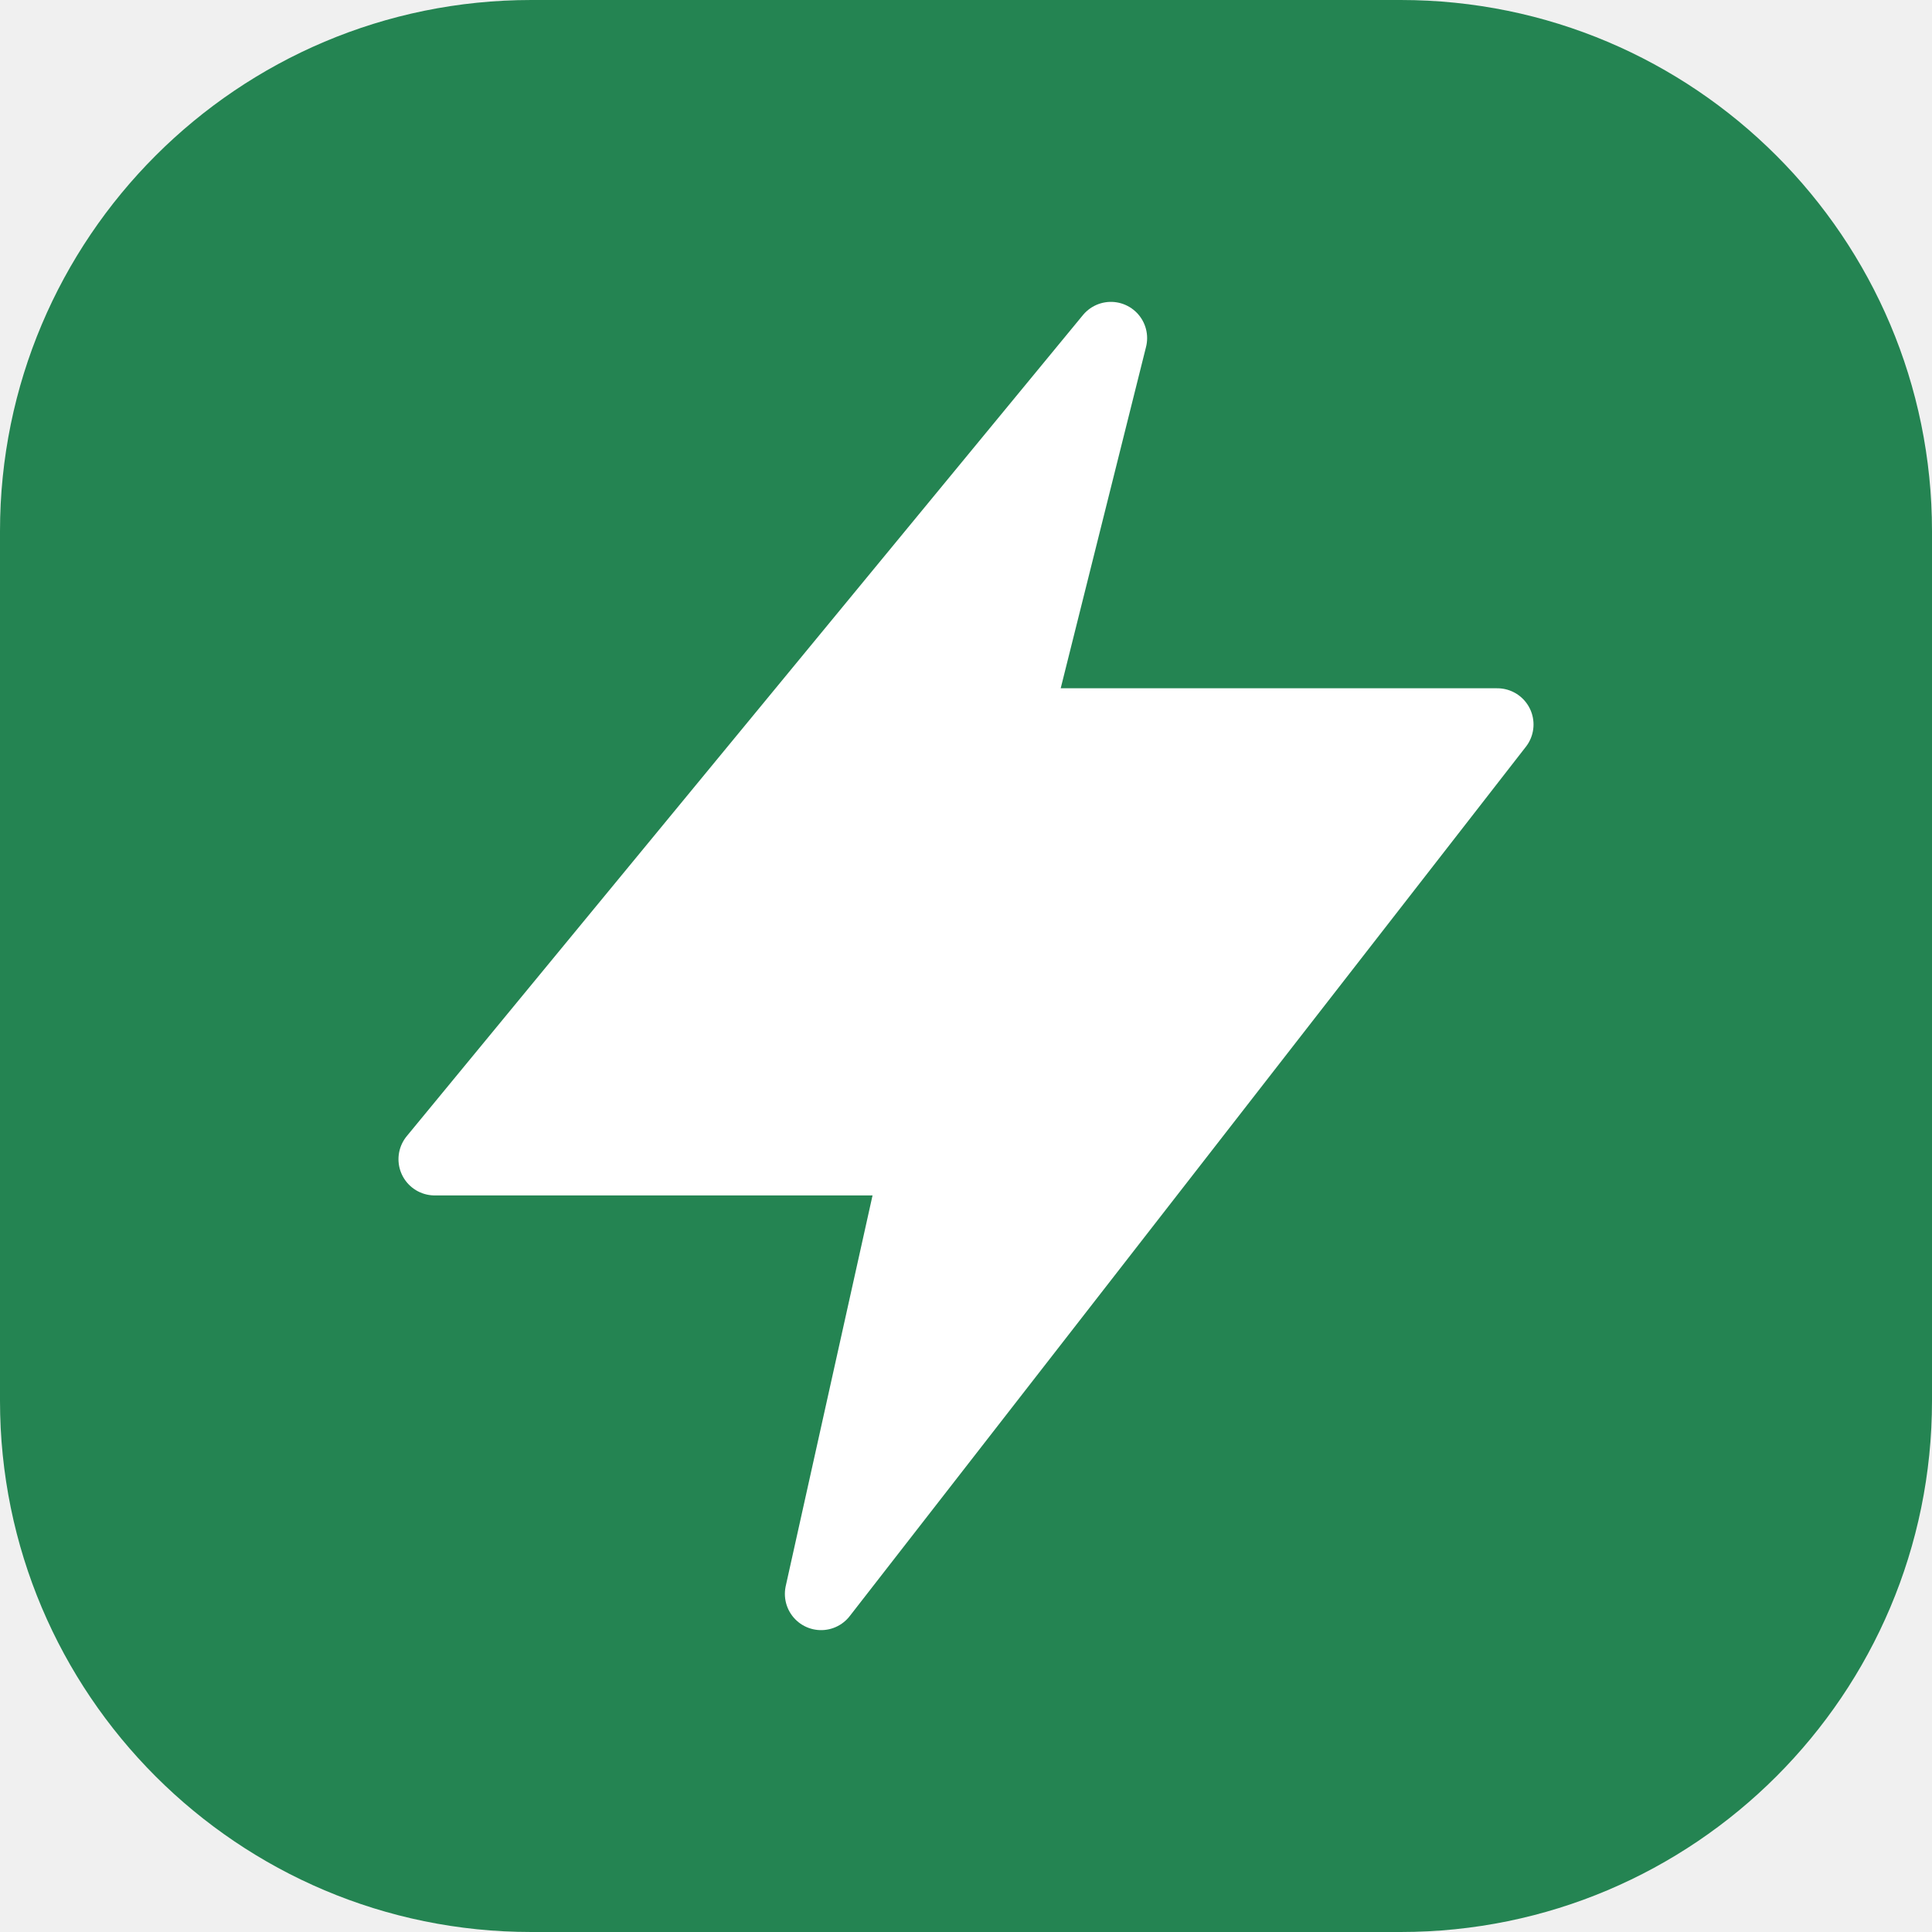
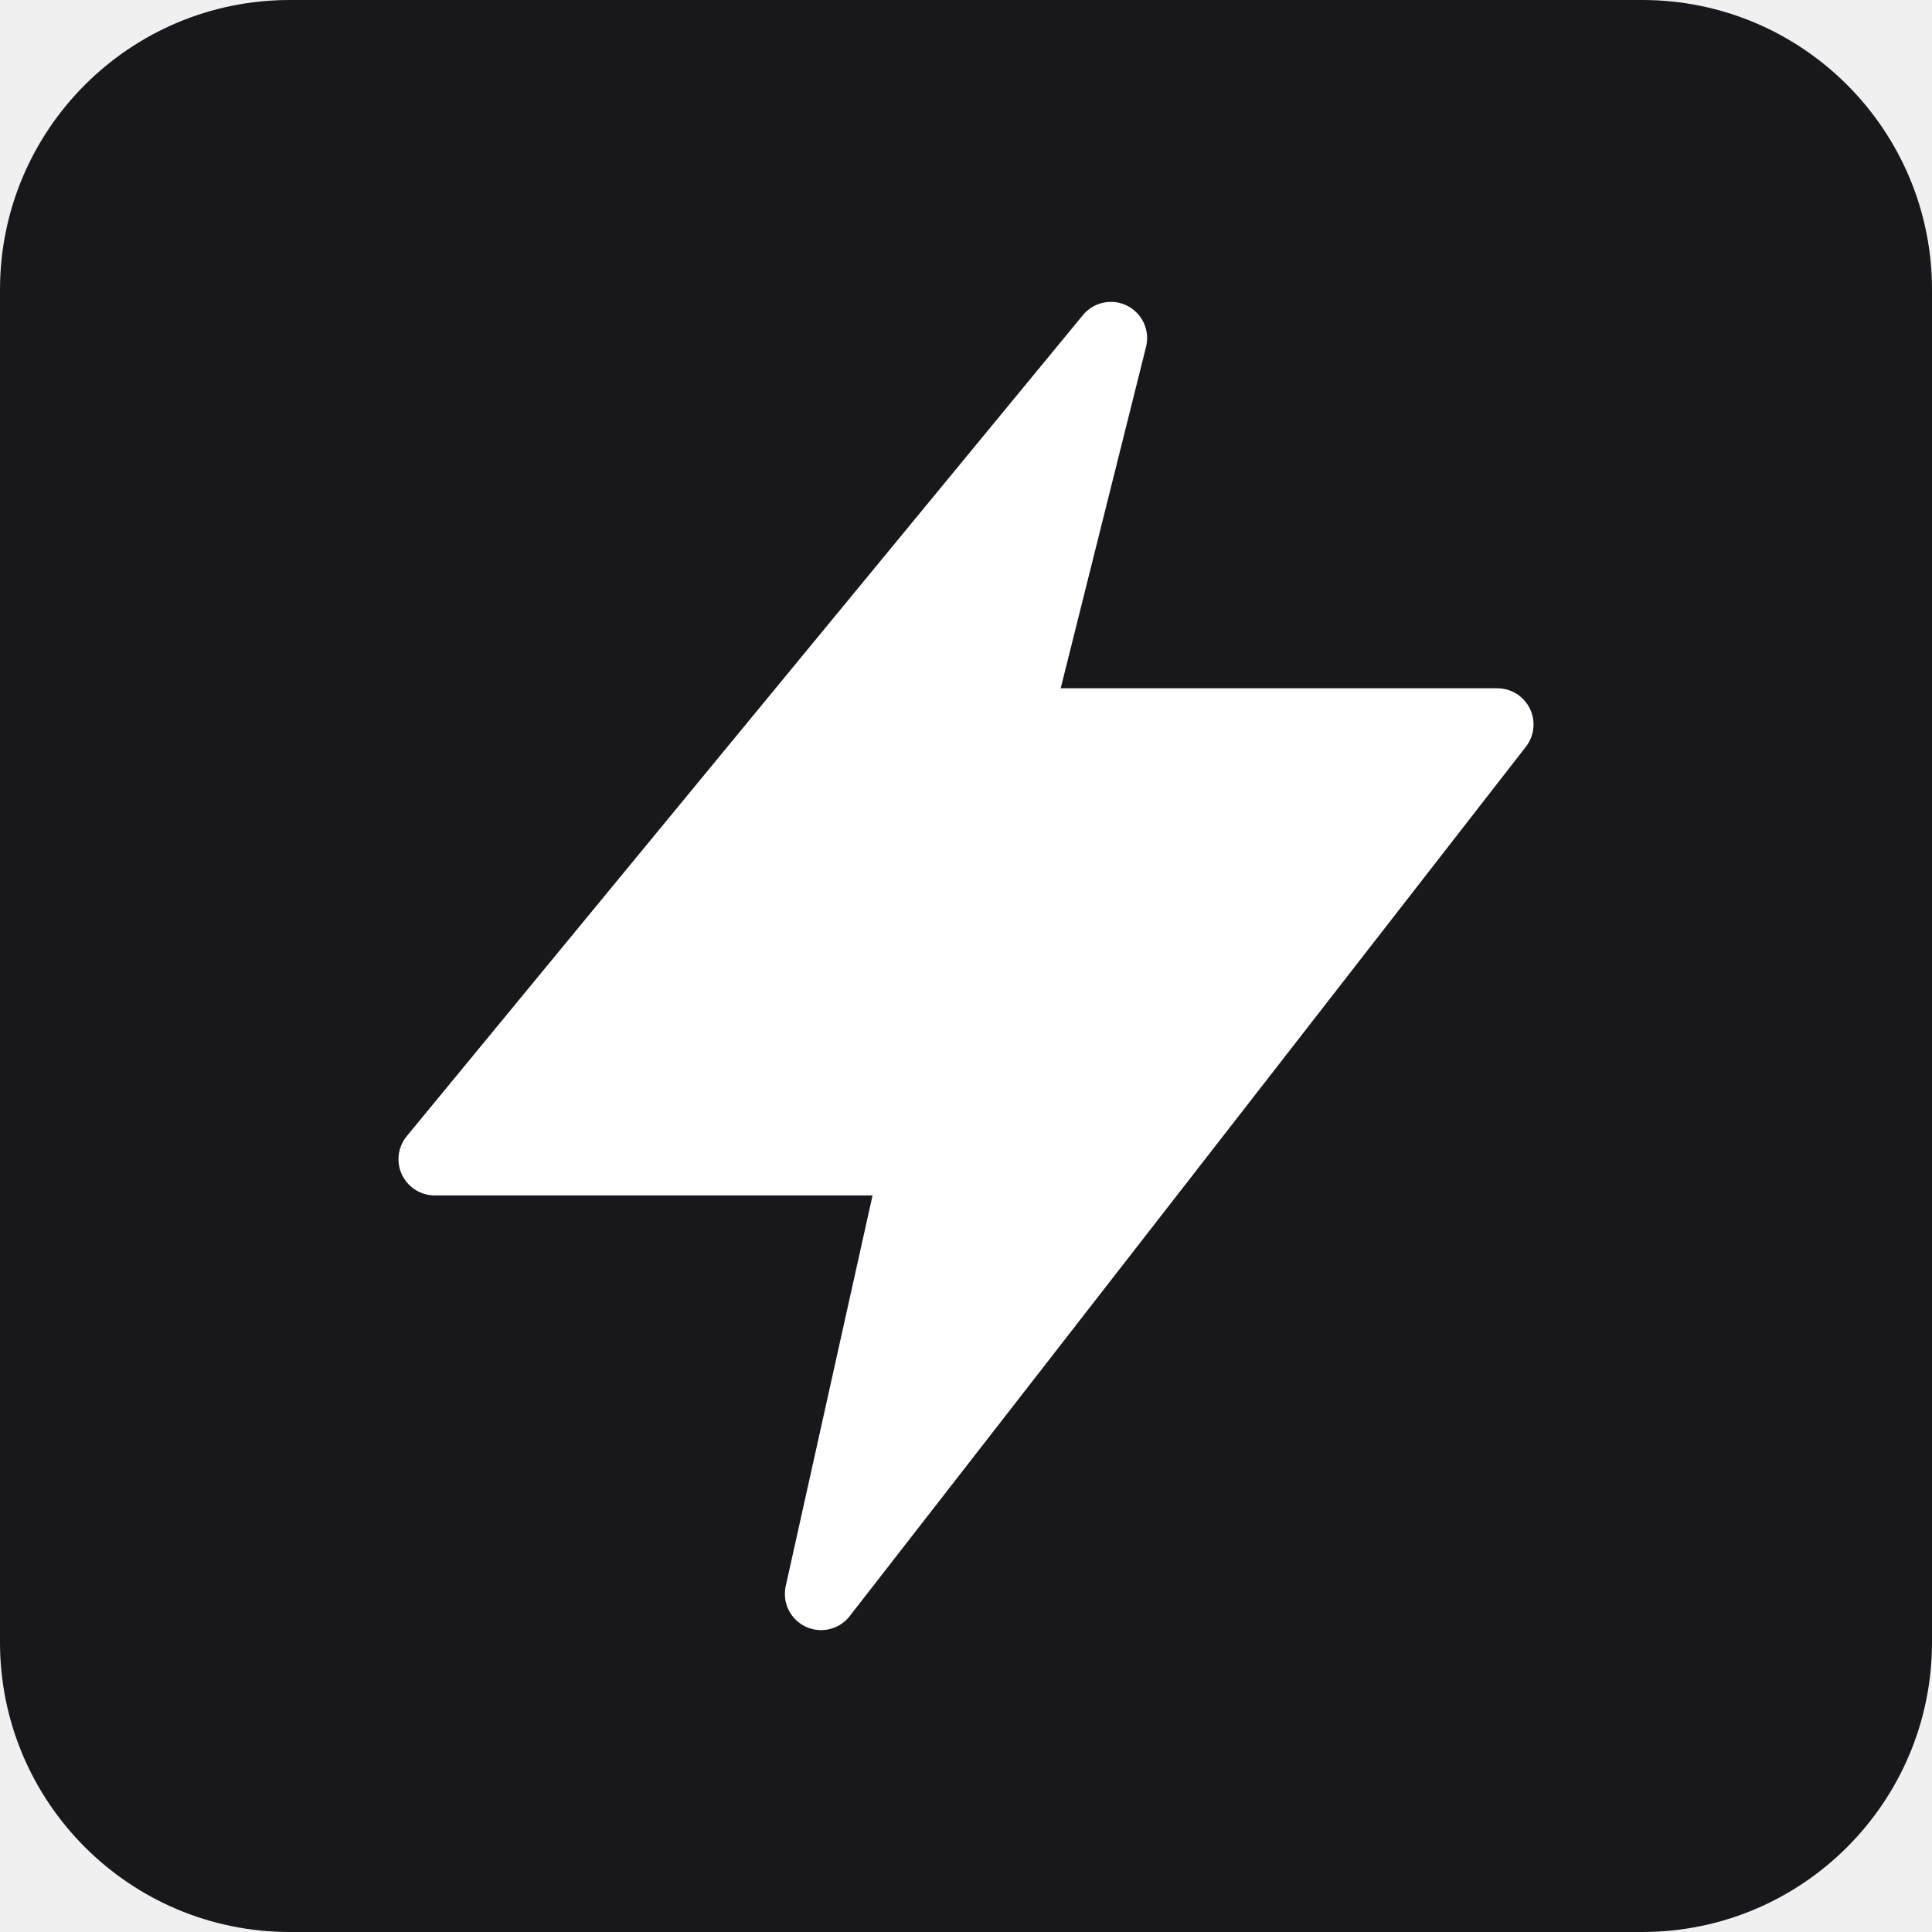
<svg xmlns="http://www.w3.org/2000/svg" viewBox="0 0 40 40">
-   <rect width="40" height="40" rx="11" fill="#248452" />
+   <rect width="40" height="40" rx="6" fill="#17171c" />
  <path d="m23 7-14 17h10l-2 9 14-18H21Z" fill="#ffffff" stroke="#ffffff" stroke-width="1.5" stroke-linejoin="round" />
</svg>
